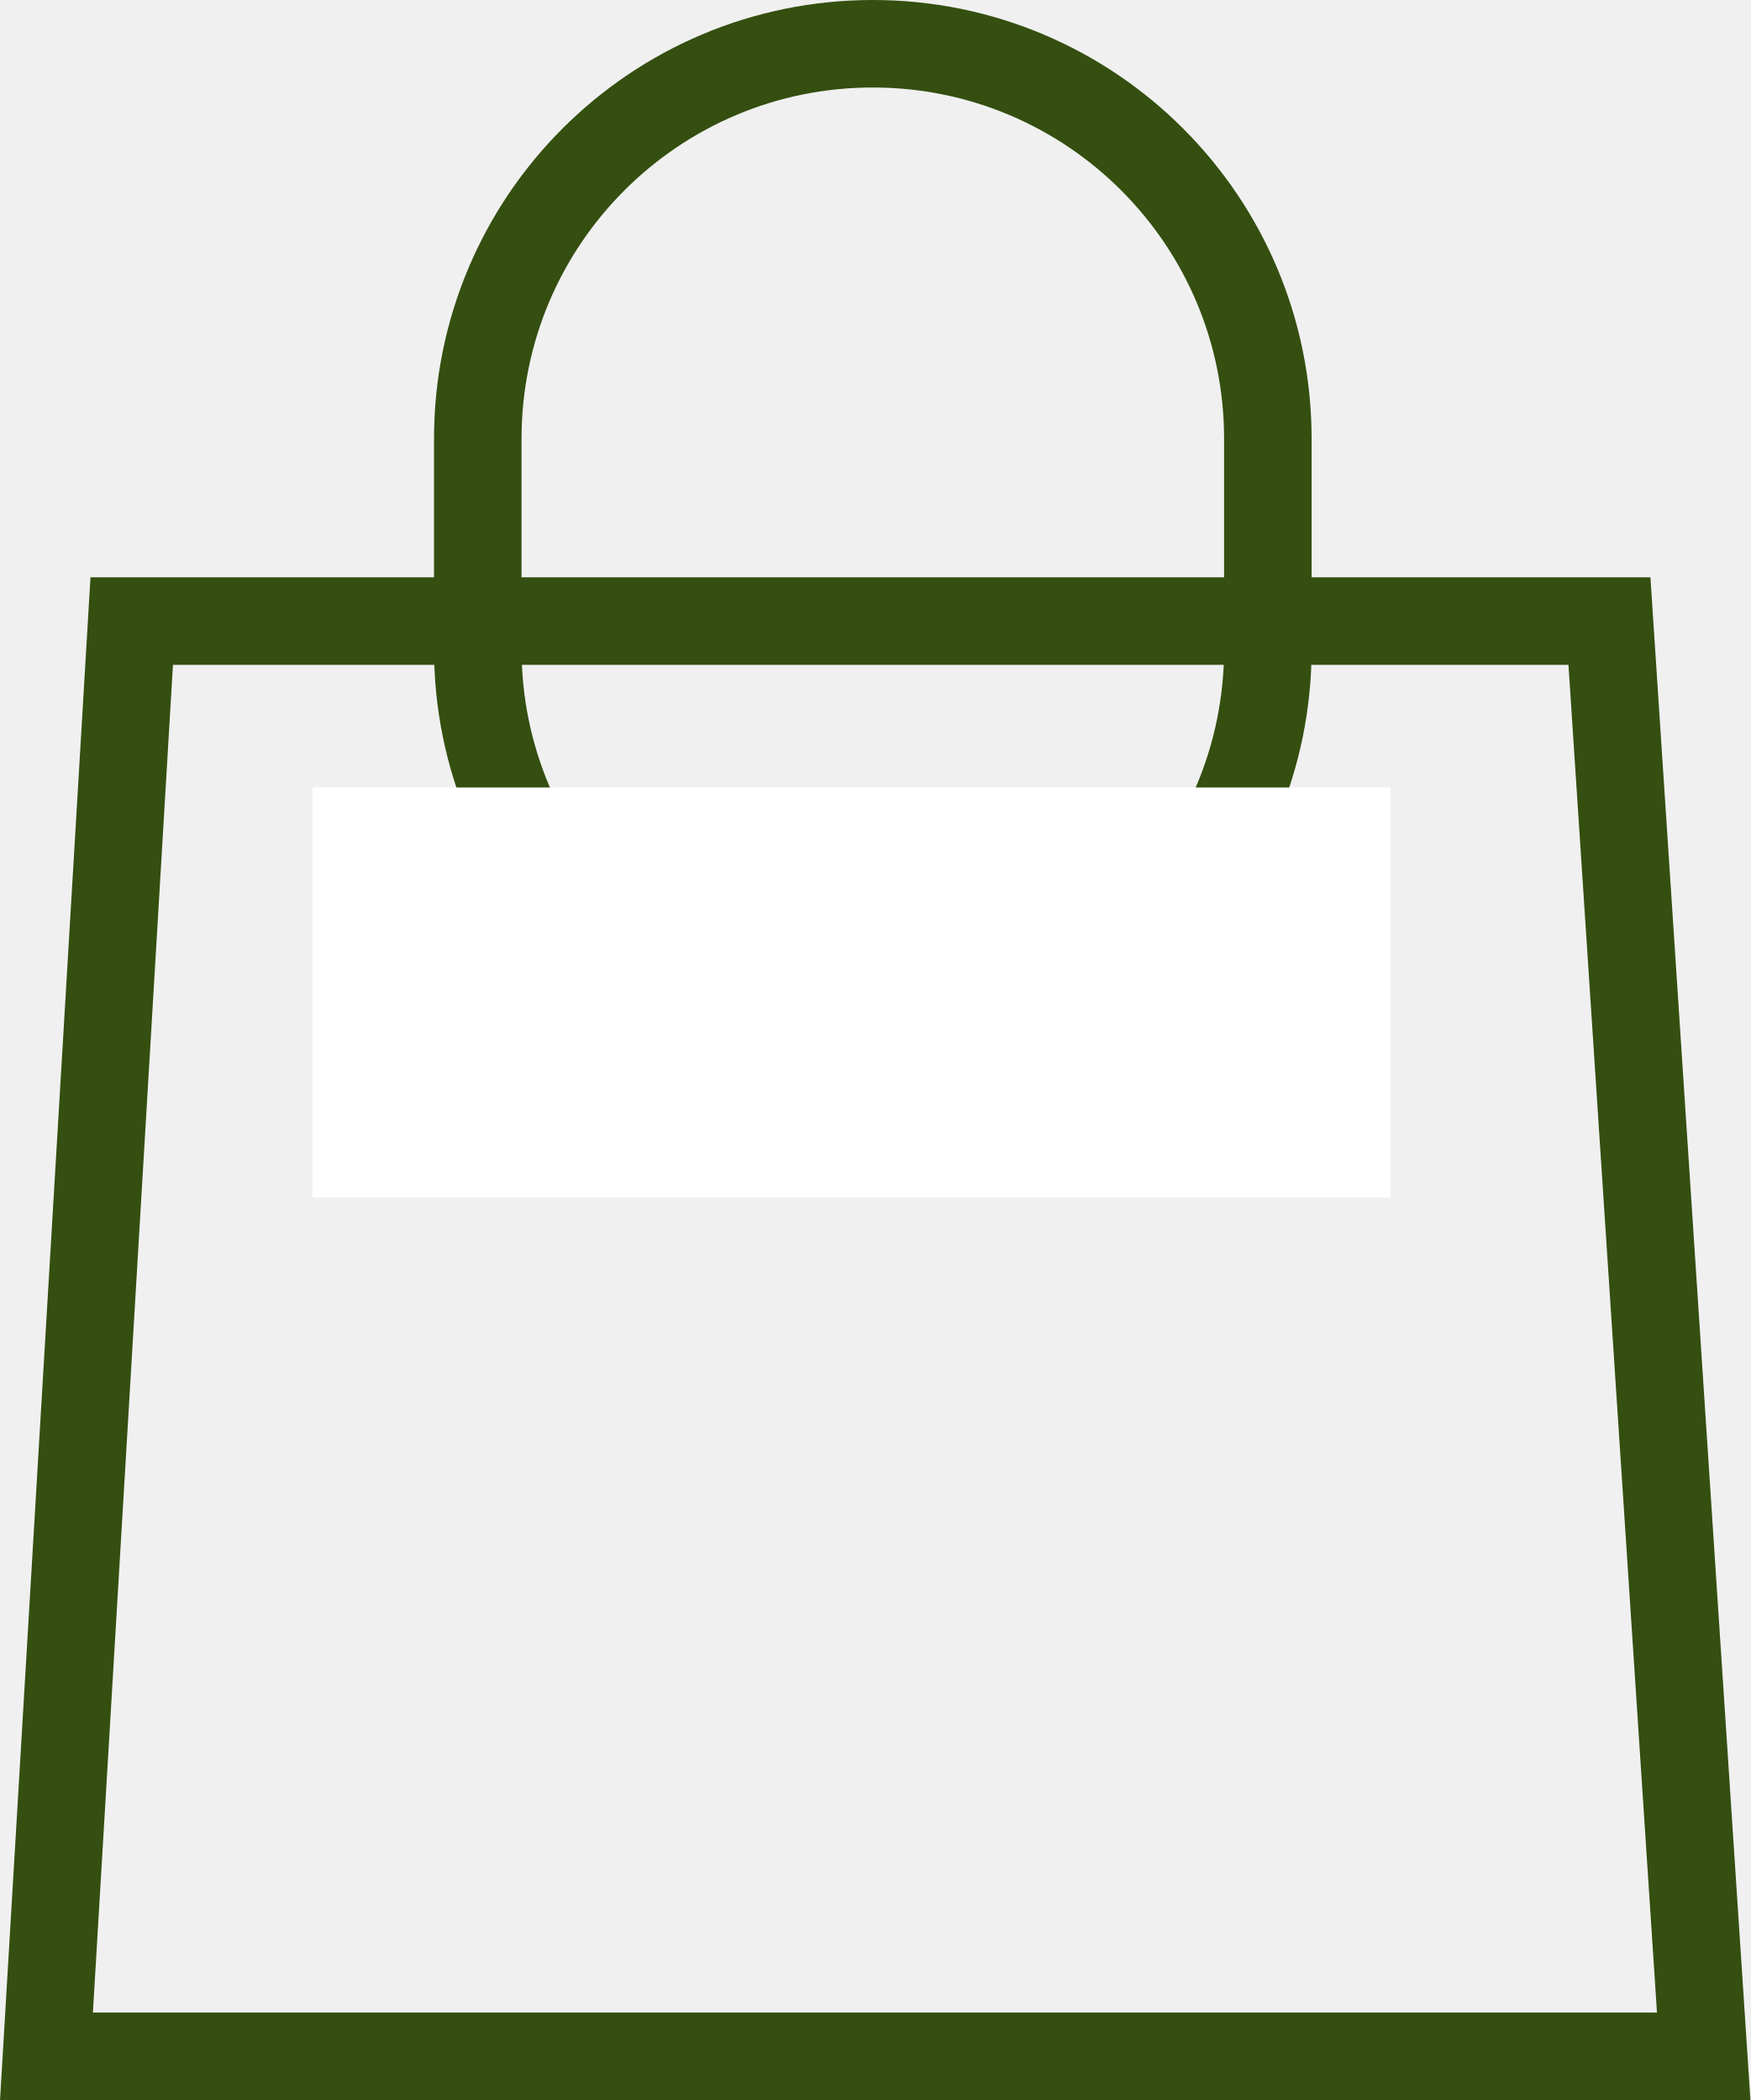
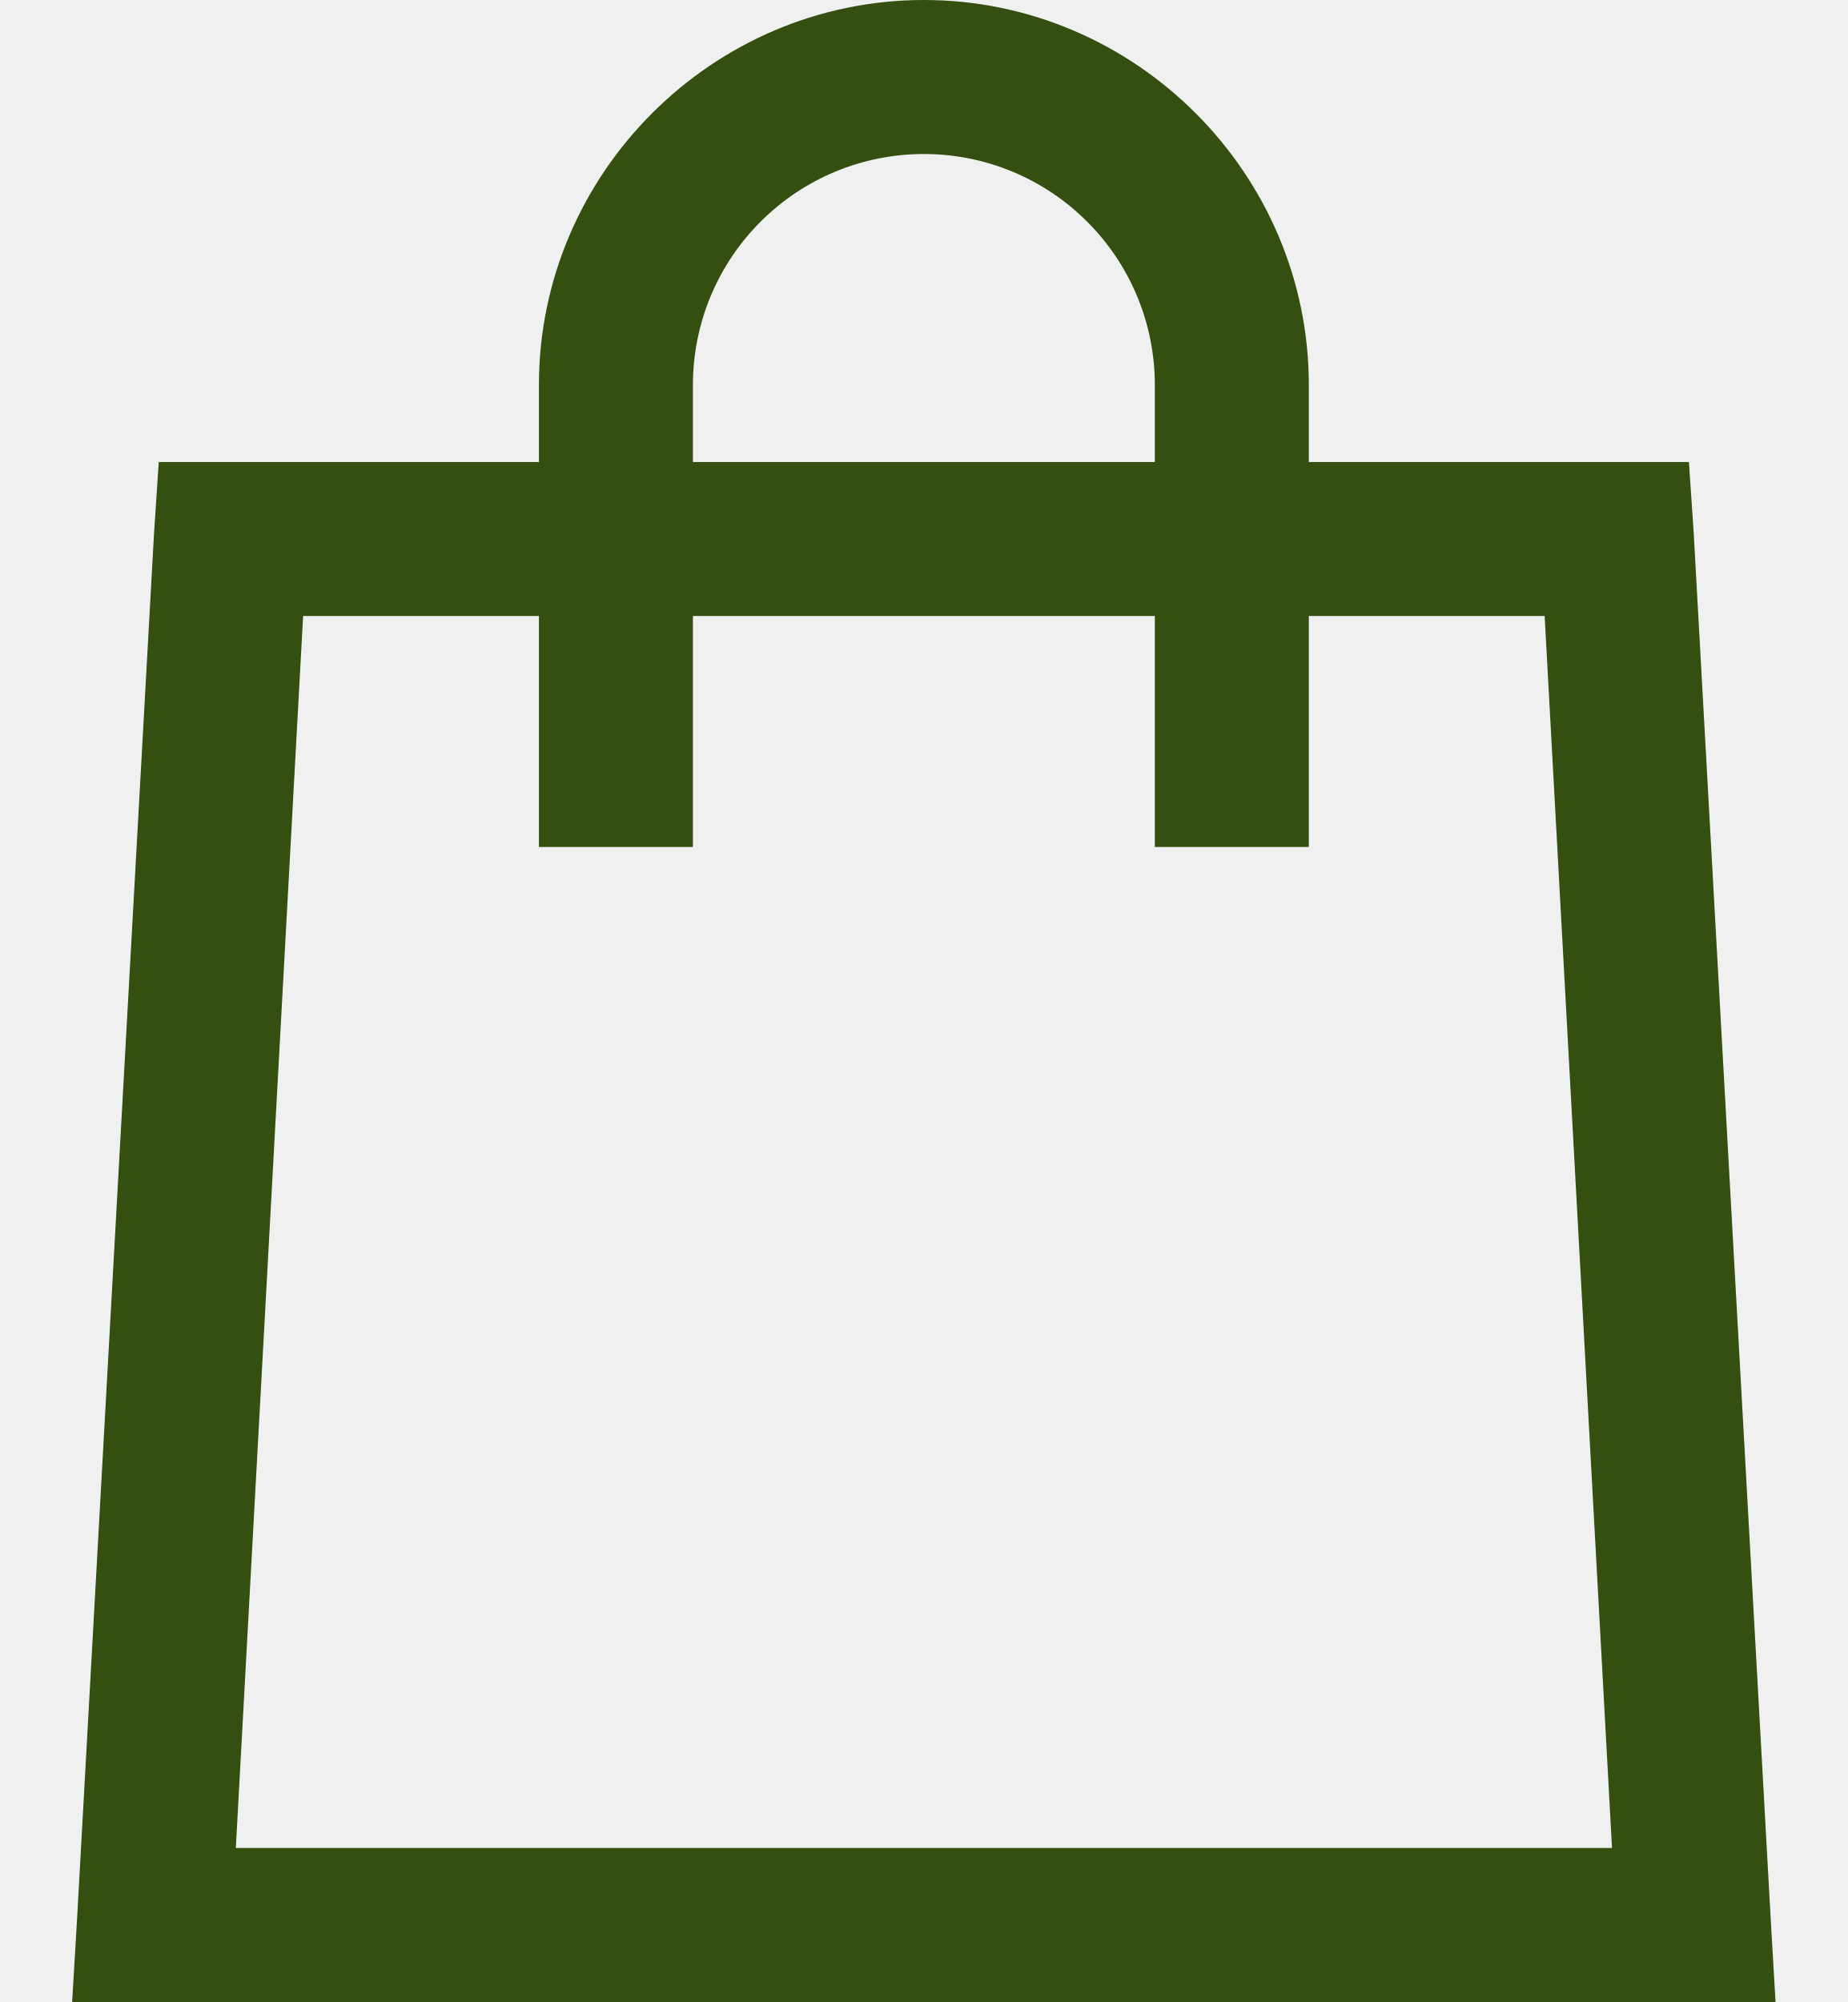
- <svg xmlns="http://www.w3.org/2000/svg" width="20" height="24" viewBox="0 0 20 24" fill="none">
-   <path d="M18.389 7.098L19.466 23.5H0.531L1.505 7.098H18.389Z" stroke="#344F10" />
-   <rect x="5.459" y="0.5" width="9.027" height="11.43" rx="4.514" stroke="#344F10" />
-   <path d="M3.571 9H15.887V13.685H3.571V9Z" fill="white" />
+ <svg xmlns="http://www.w3.org/2000/svg" width="24" height="26" viewBox="0 0 24 26" fill="none">
+   <path d="M12 0C9.254 0 7 2.254 7 5V6H2.062L2 6.938L1 24.938L0.937 26H23.062L23 24.937L22 6.937L21.937 6H17V5C17 2.254 14.746 0 12 0ZM12 2C12.796 2 13.559 2.316 14.121 2.879C14.684 3.441 15 4.204 15 5V6H9V5C9 4.204 9.316 3.441 9.879 2.879C10.441 2.316 11.204 2 12 2ZM3.937 8H7V11H9V8H15V11H17V8H20.063L20.938 24H3.063L3.937 8Z" fill="#344F10" />
</svg>
